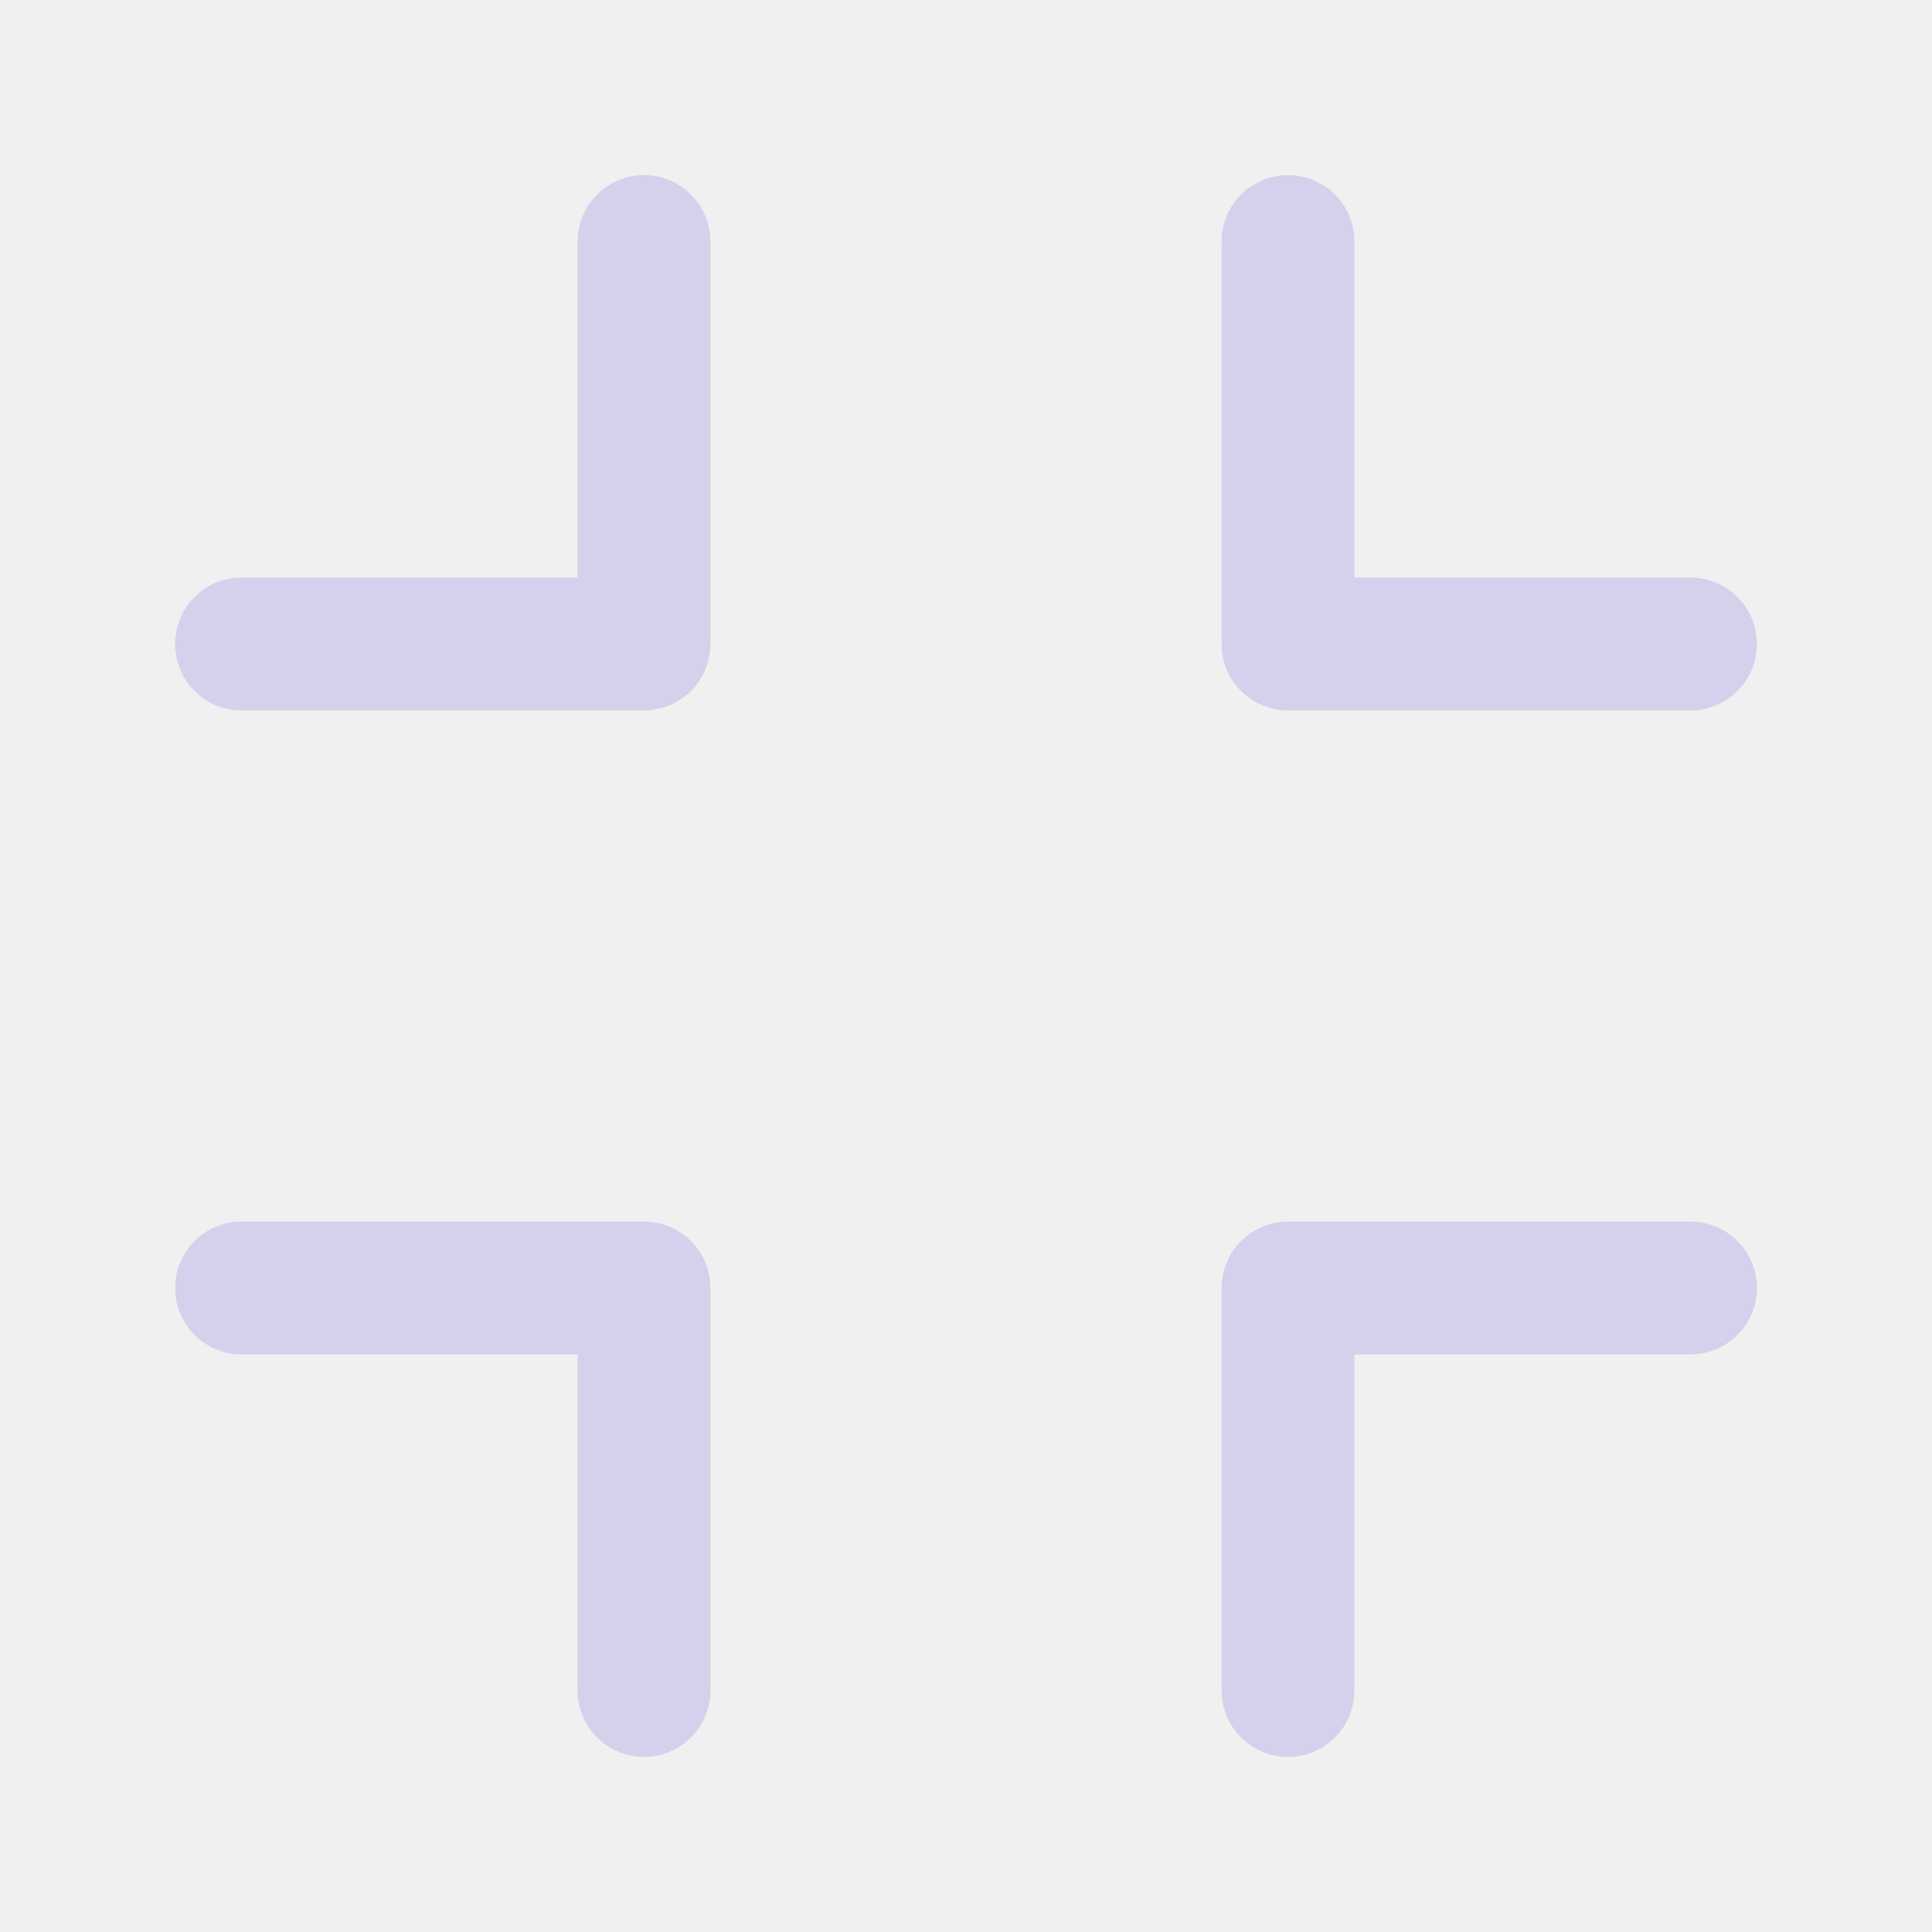
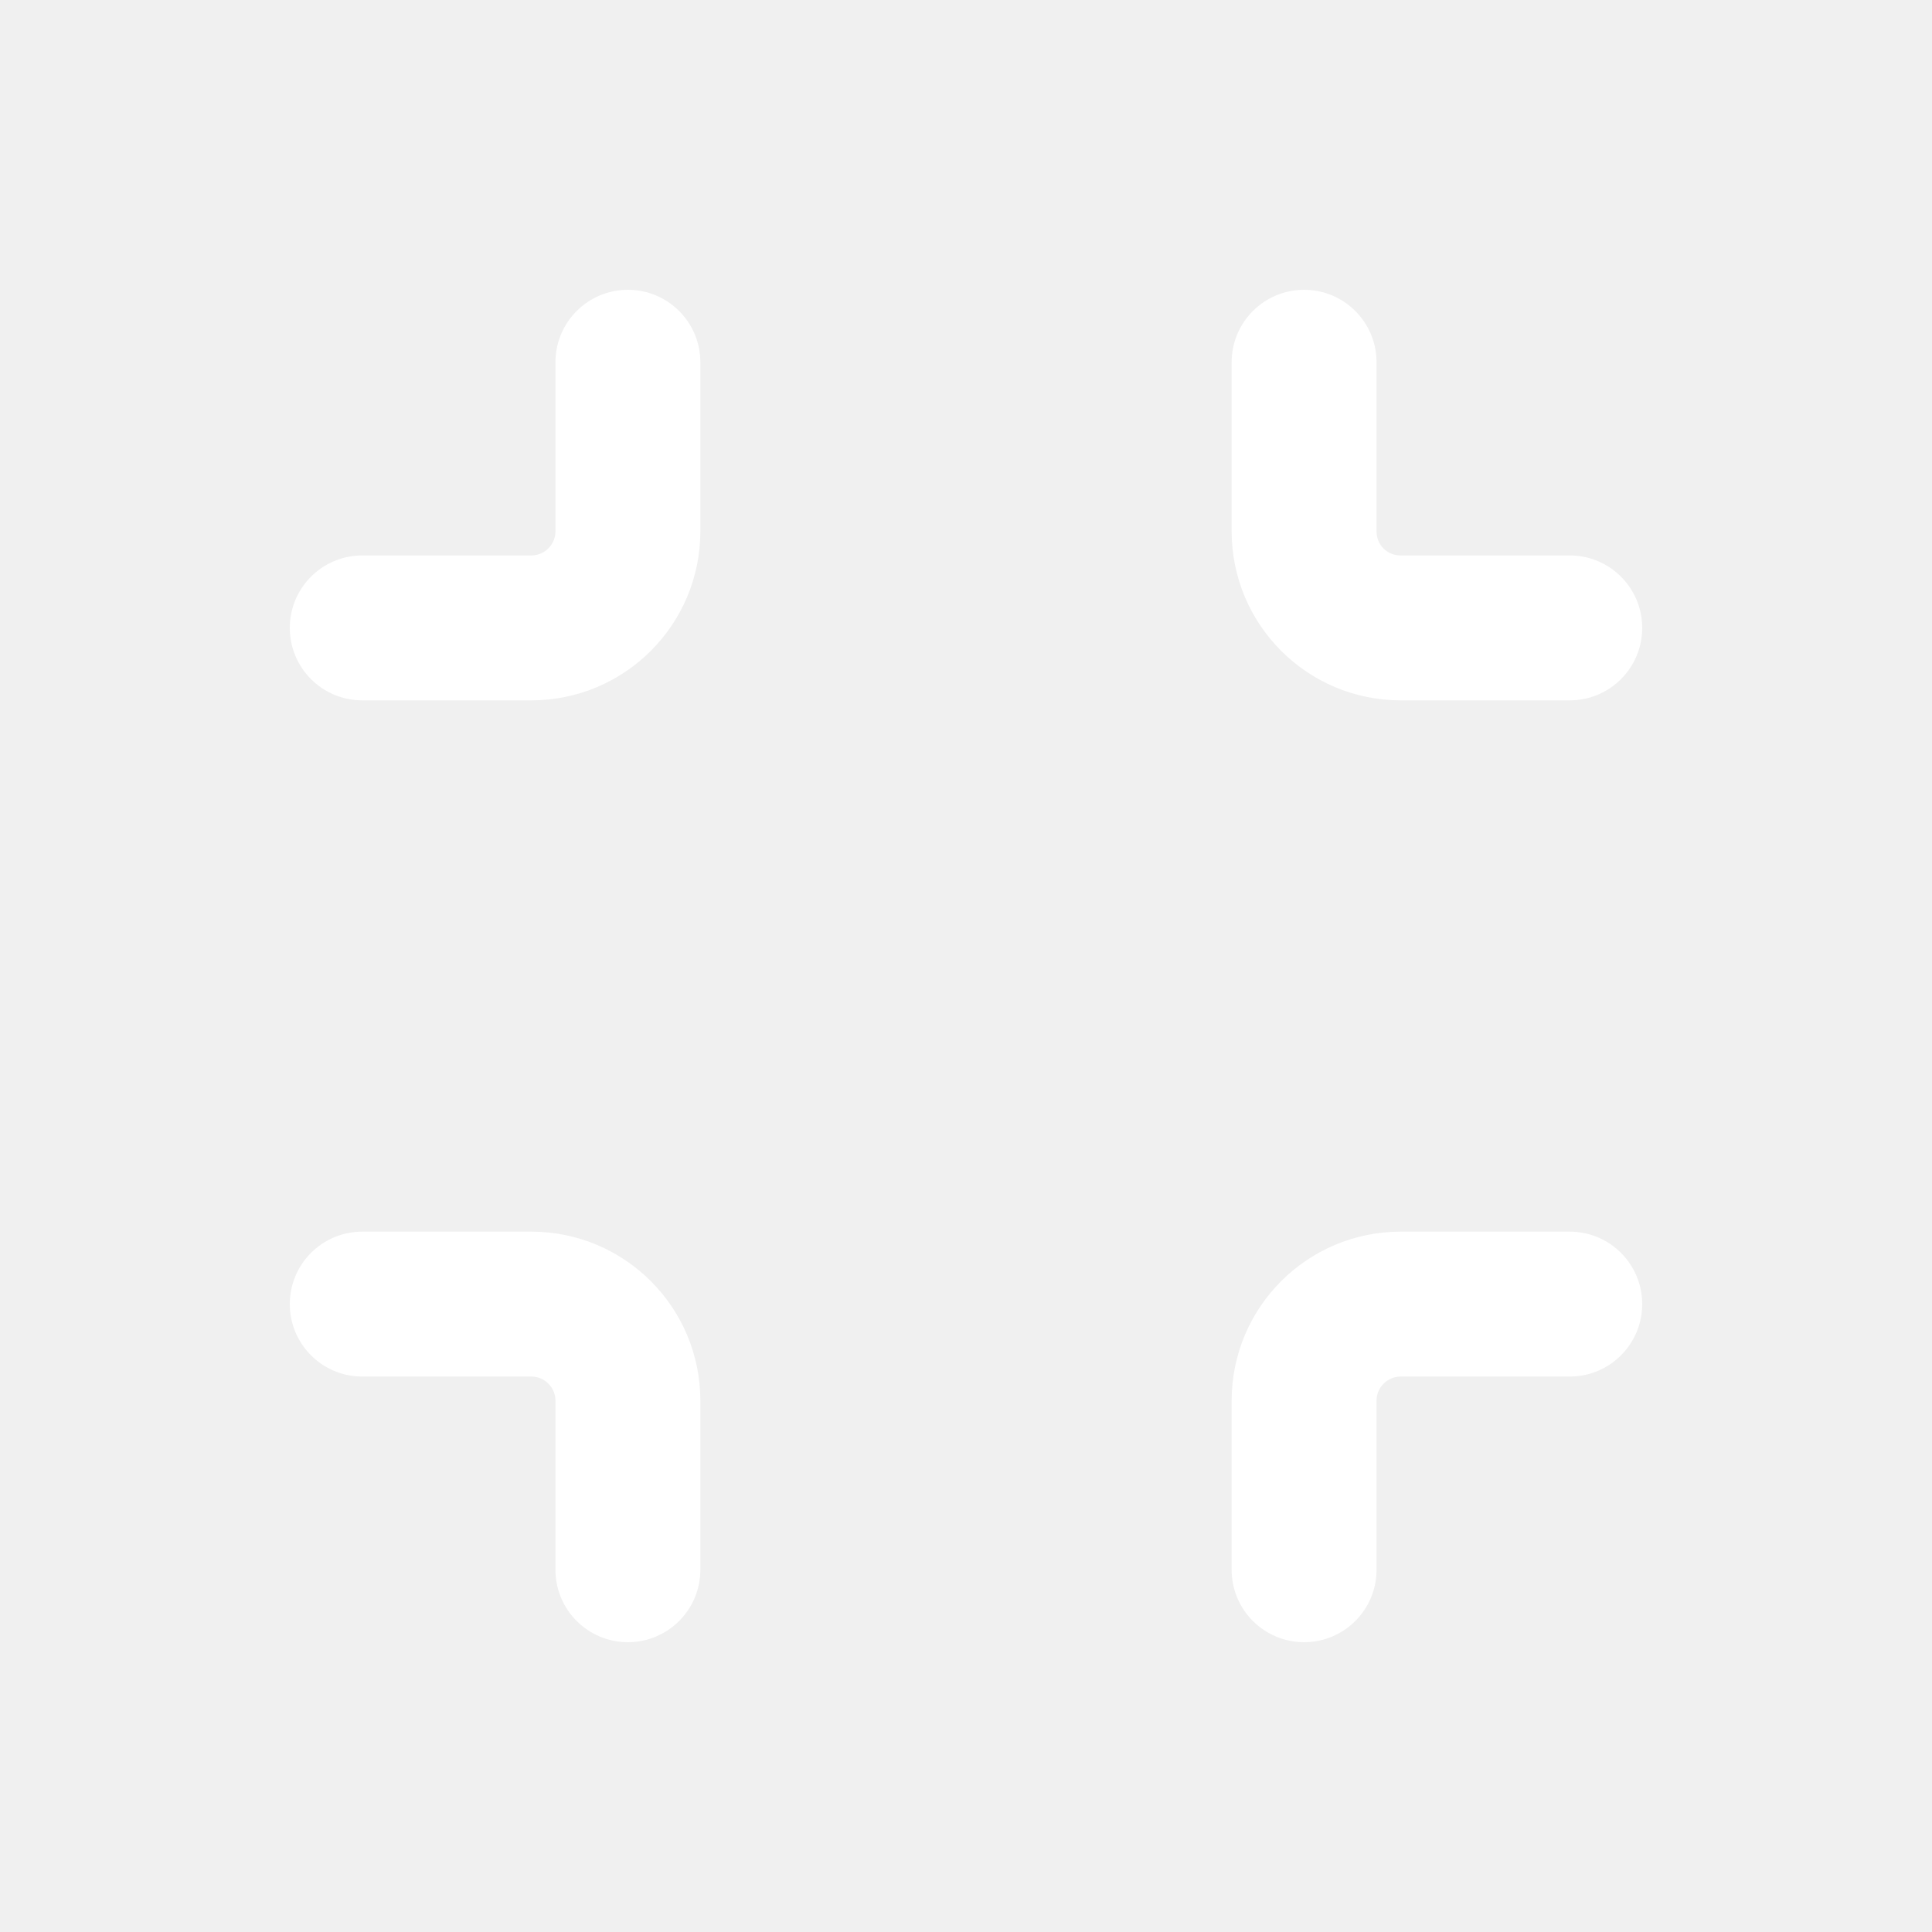
- <svg xmlns="http://www.w3.org/2000/svg" viewBox="0 0 24 24" fill="none" stroke="#D6D0ED" stroke-width="1.65" stroke-linecap="round" stroke-linejoin="round">
-   <path d="M3 8h5V3m8 0v5h5M3 16h5v5m8 0v-5h5" />
+ <svg xmlns="http://www.w3.org/2000/svg" width="24" height="24" viewBox="0 0 24 24" fill="none">
+   <g fill="#FFFFFF" fill-rule="evenodd" clip-rule="evenodd">
+     <path d="M7.8 3.6a.9.9 0 0 1 .9.9v2.1a2.1 2.1 0 0 1-2.1 2.1H4.5a.9.9 0 1 1 0-1.8h2.1a.3.3 0 0 0 .3-.3V4.5a.9.9 0 0 1 .9-.9Zm8.4 0a.9.9 0 0 1 .9.9v2.1c0 .17.13.3.3.3h2.1a.9.9 0 1 1 0 1.8h-2.1a2.1 2.1 0 0 1-2.1-2.1V4.5a.9.9 0 0 1 .9-.9ZM4.5 15.3h2.1a2.1 2.1 0 0 1 2.1 2.1v2.1a.9.9 0 1 1-1.8 0v-2.1a.3.3 0 0 0-.3-.3H4.5a.9.9 0 1 1 0-1.8Zm10.8 2.1a2.1 2.1 0 0 1 2.1-2.1h2.1a.9.9 0 1 1 0 1.8h-2.1a.3.3 0 0 0-.3.3v2.1a.9.9 0 1 1-1.8 0v-2.1Z" />
+   </g>
</svg>
